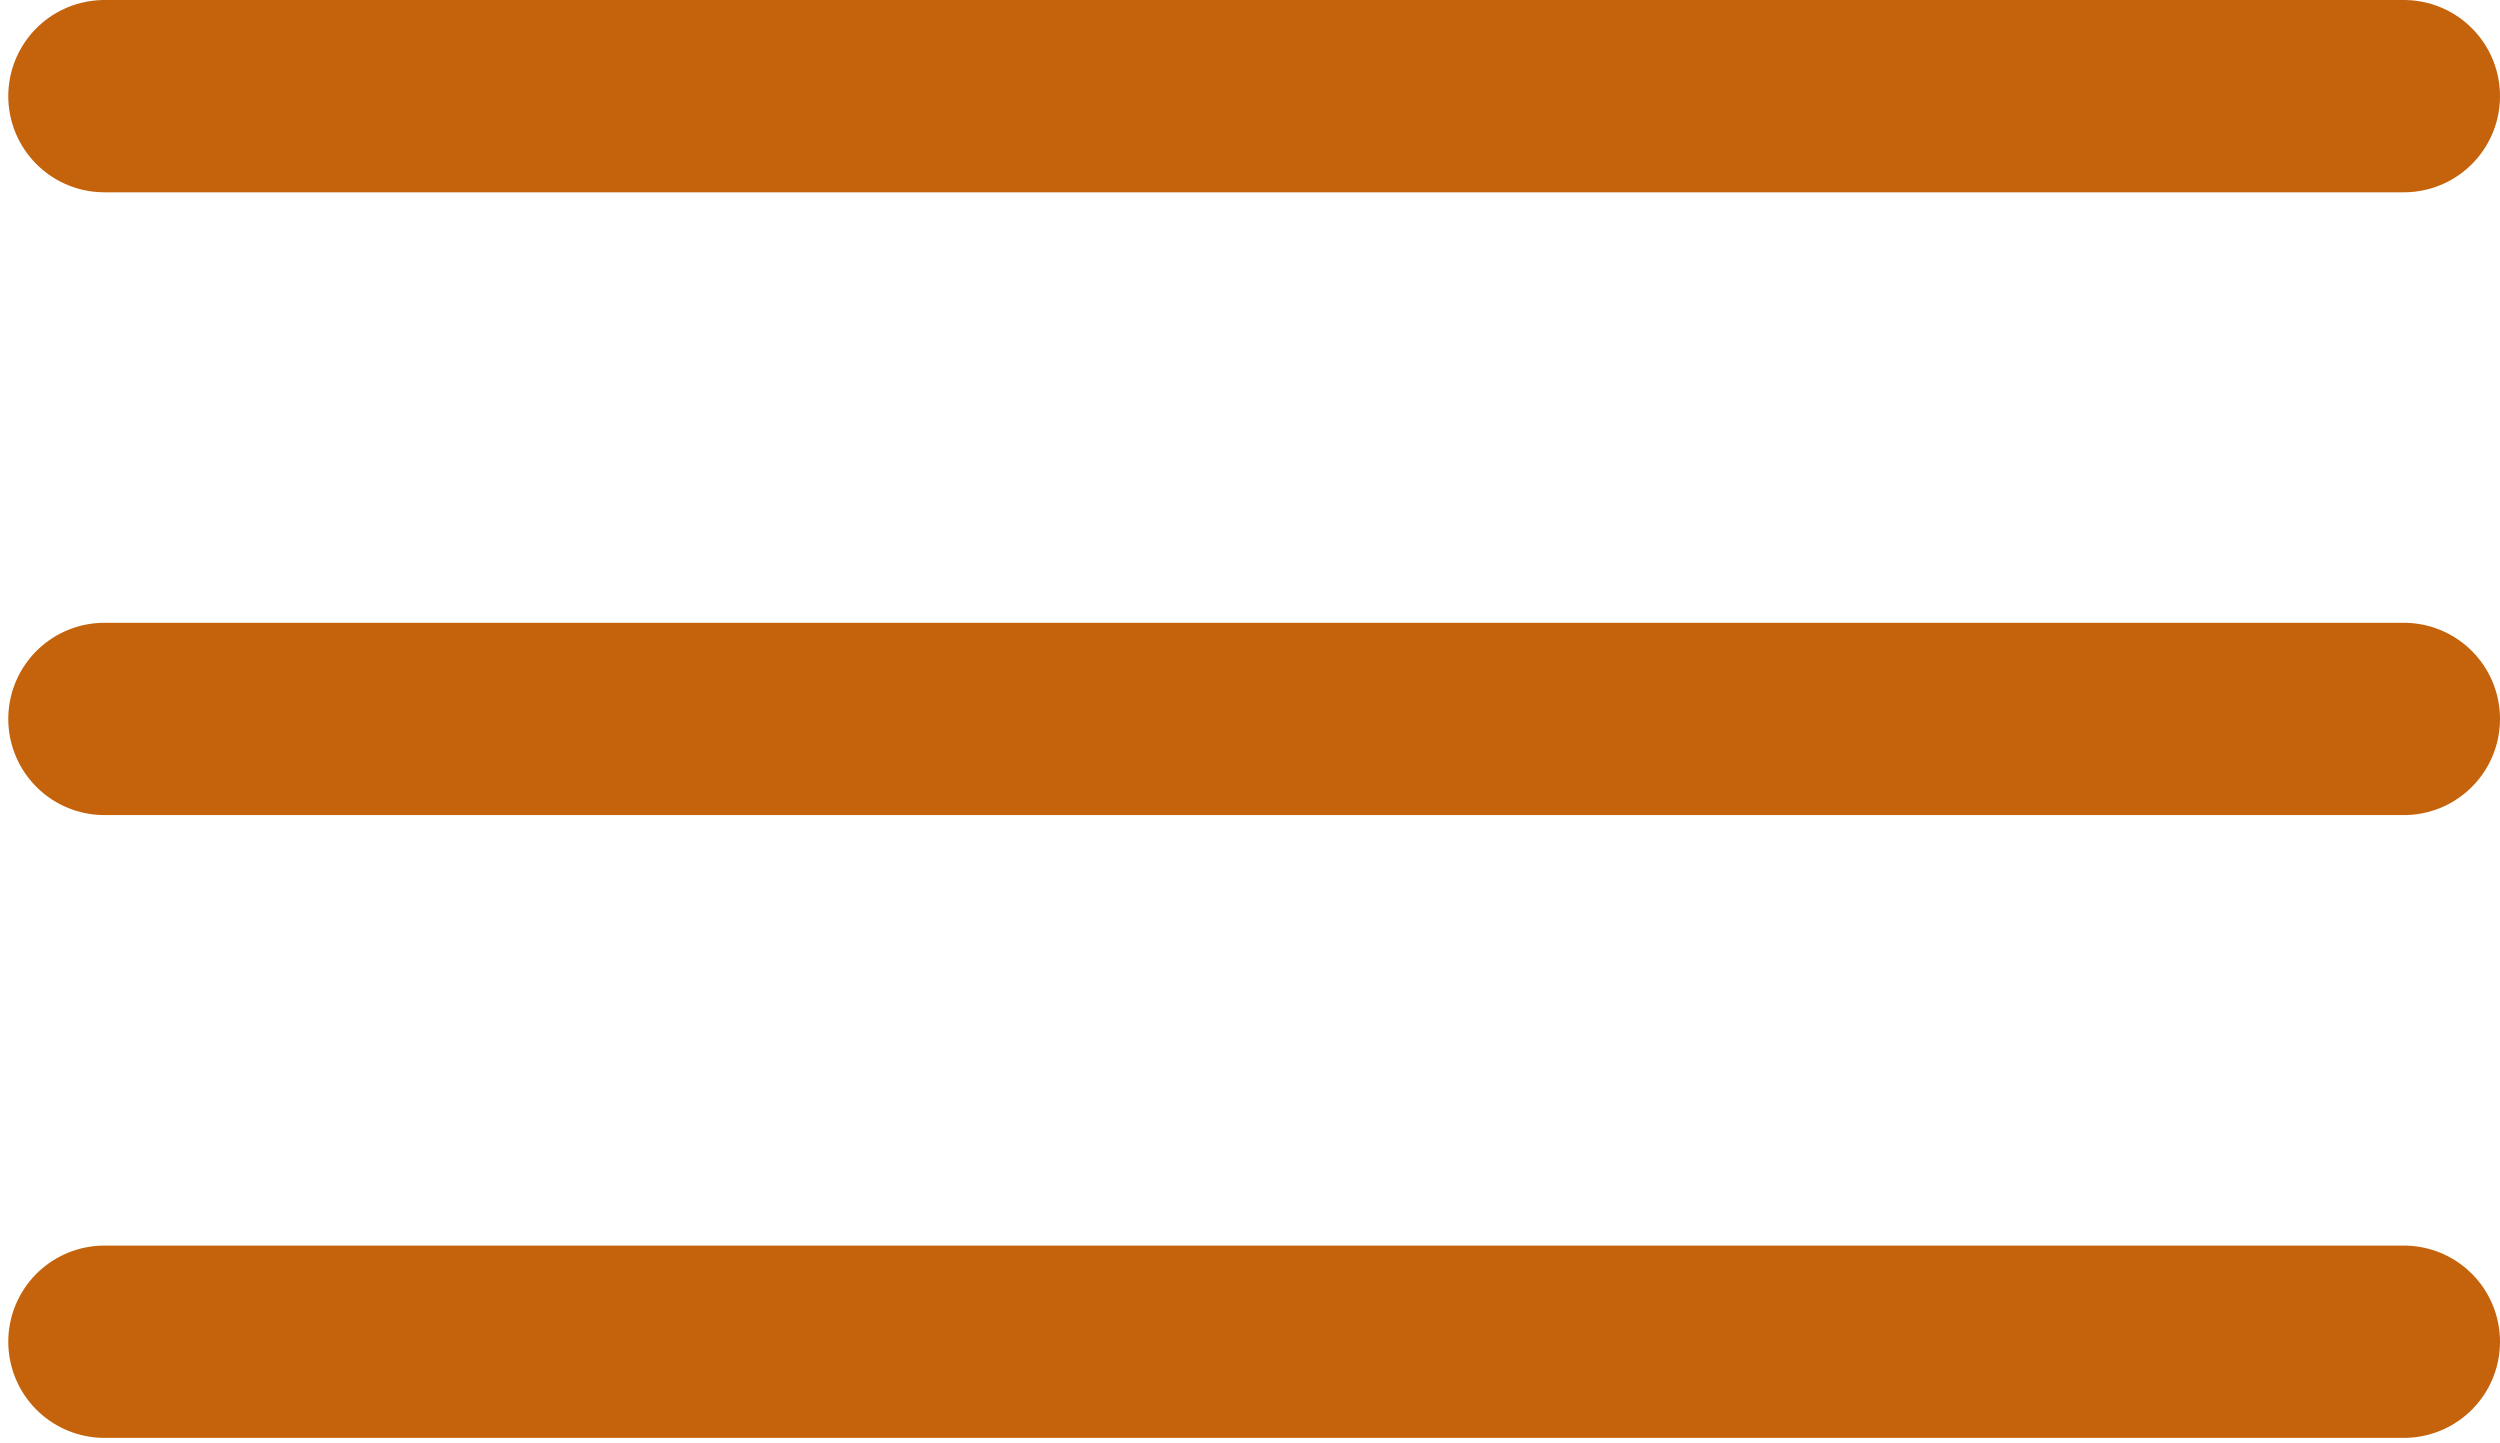
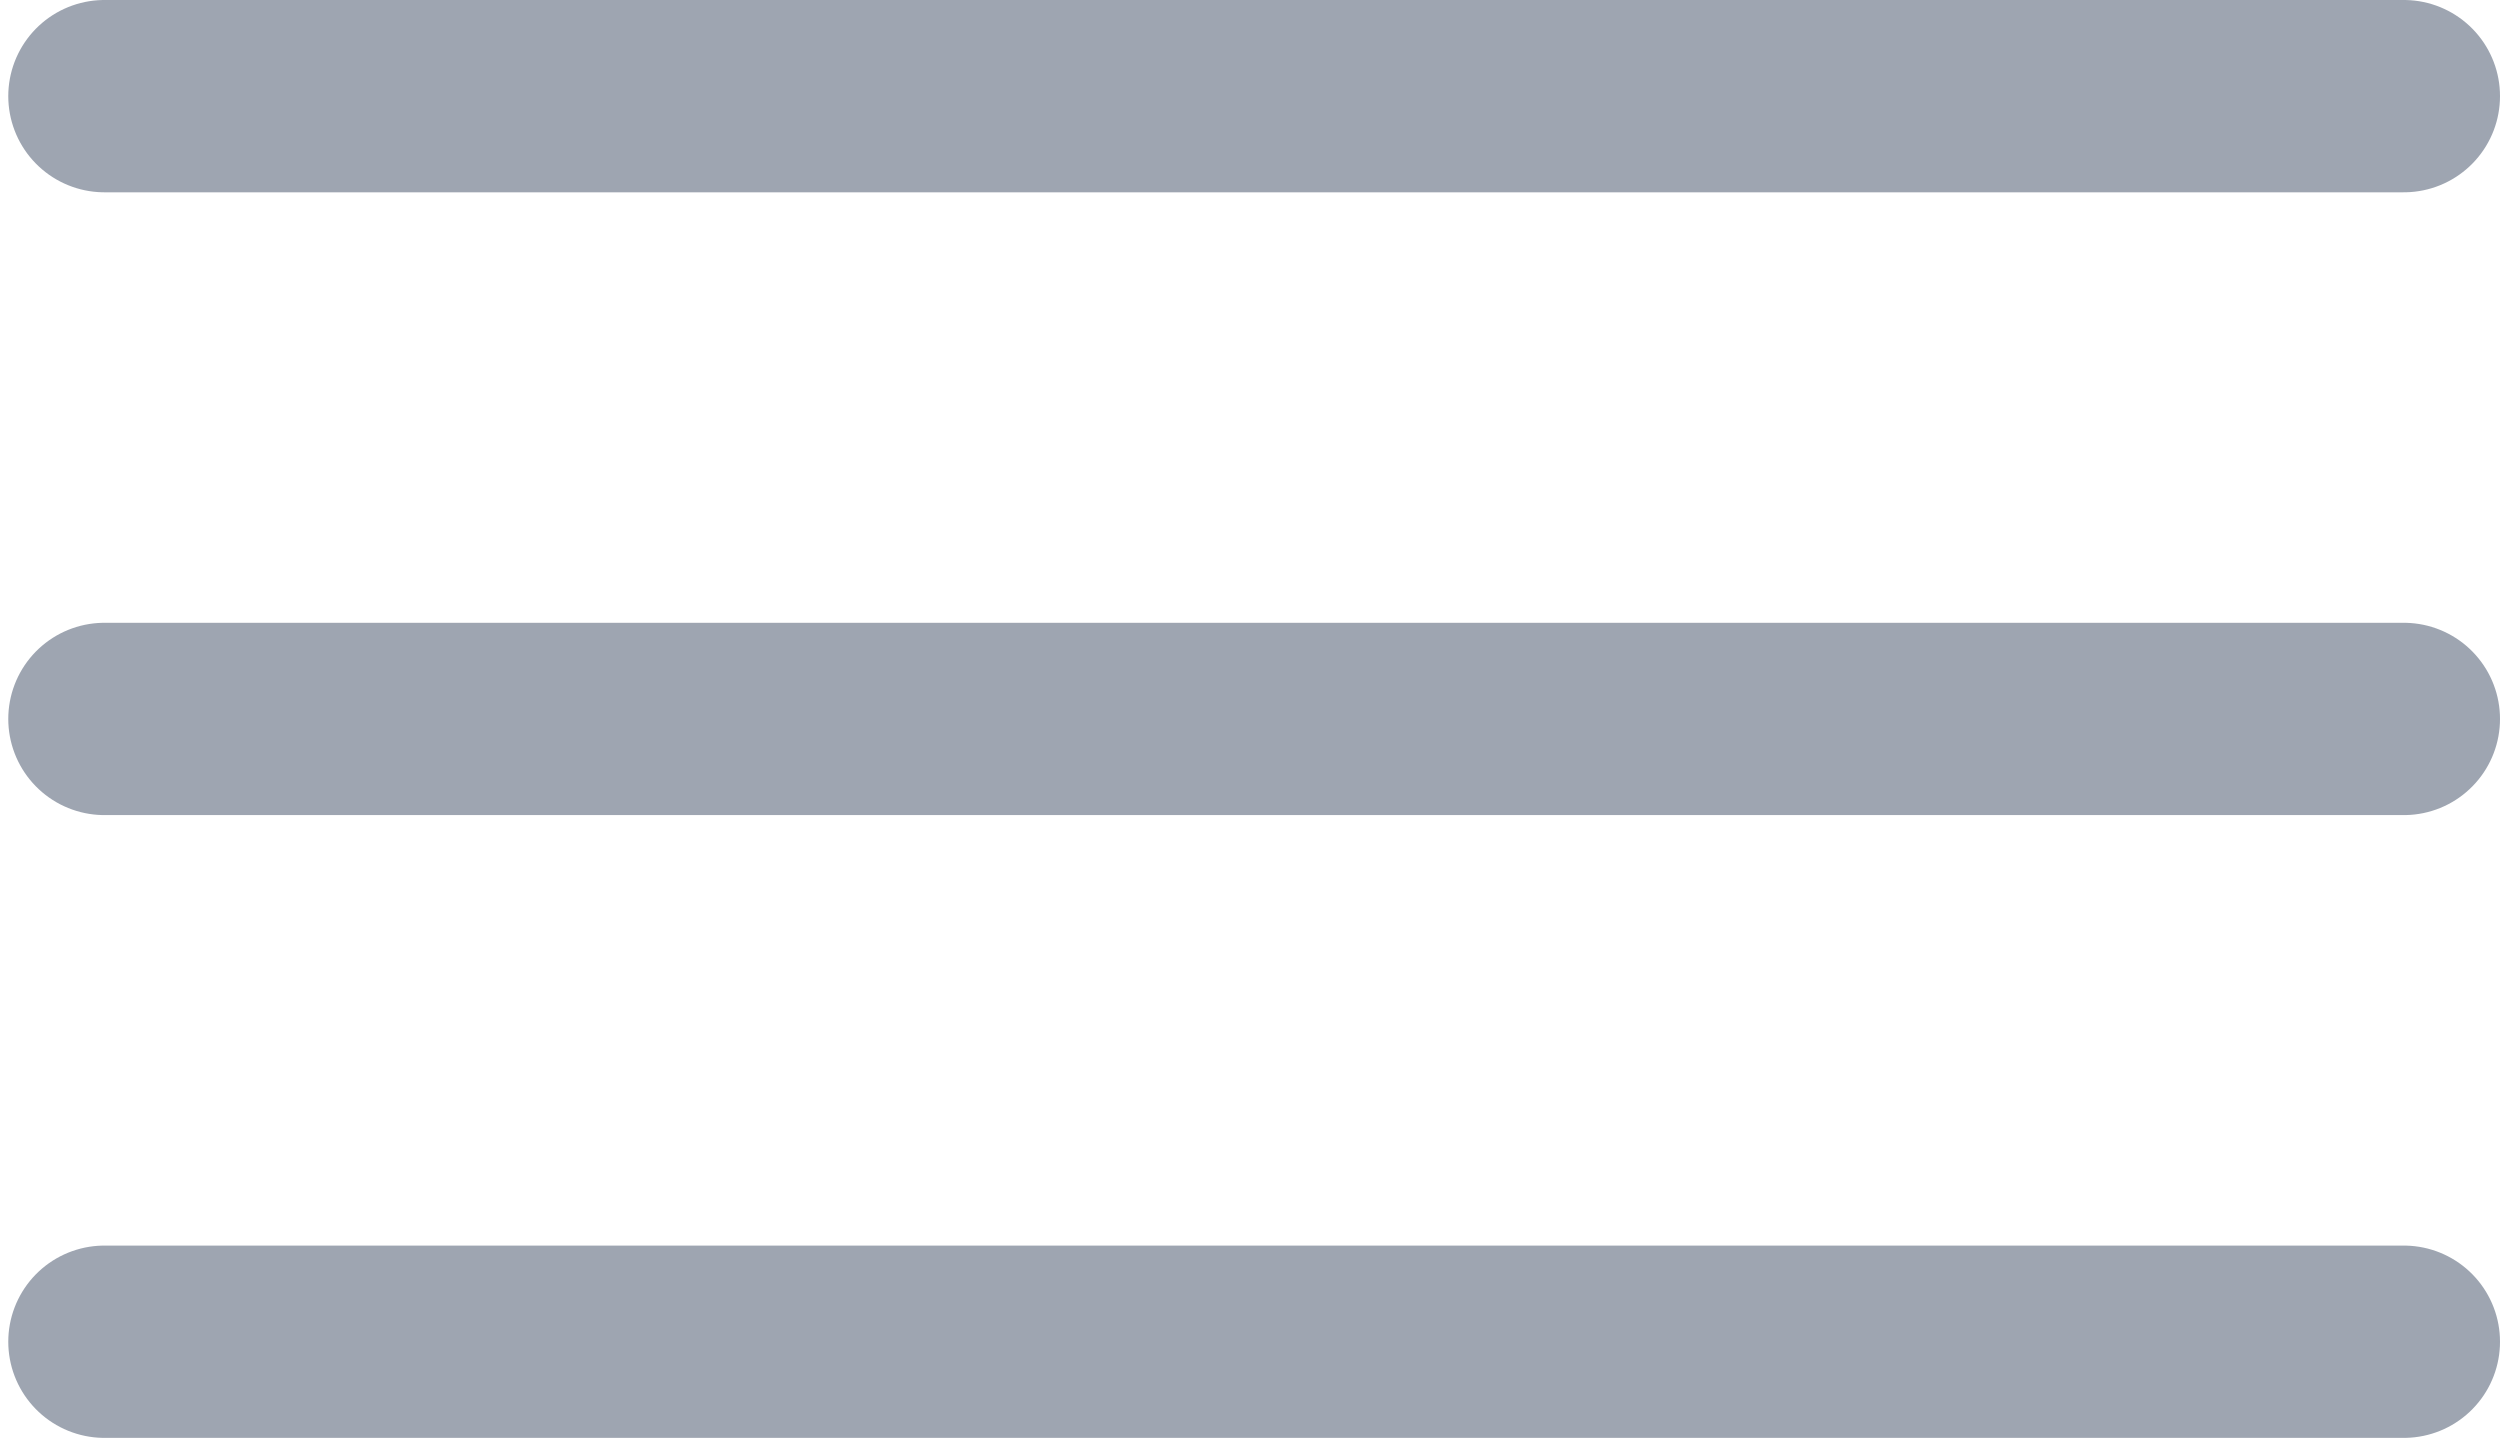
<svg xmlns="http://www.w3.org/2000/svg" width="26" height="15" viewBox="0 0 26 15" fill="none">
-   <path d="M25 13.954H1.086M25 7.477H1.086M25 1H1.086" stroke="#C5630C" stroke-width="2" stroke-linecap="round" stroke-linejoin="round" />
+   <path d="M25 13.954H1.086M25 7.477H1.086M25 1H1.086" stroke="#9EA5B1" stroke-width="2" stroke-linecap="round" stroke-linejoin="round" />
</svg>
